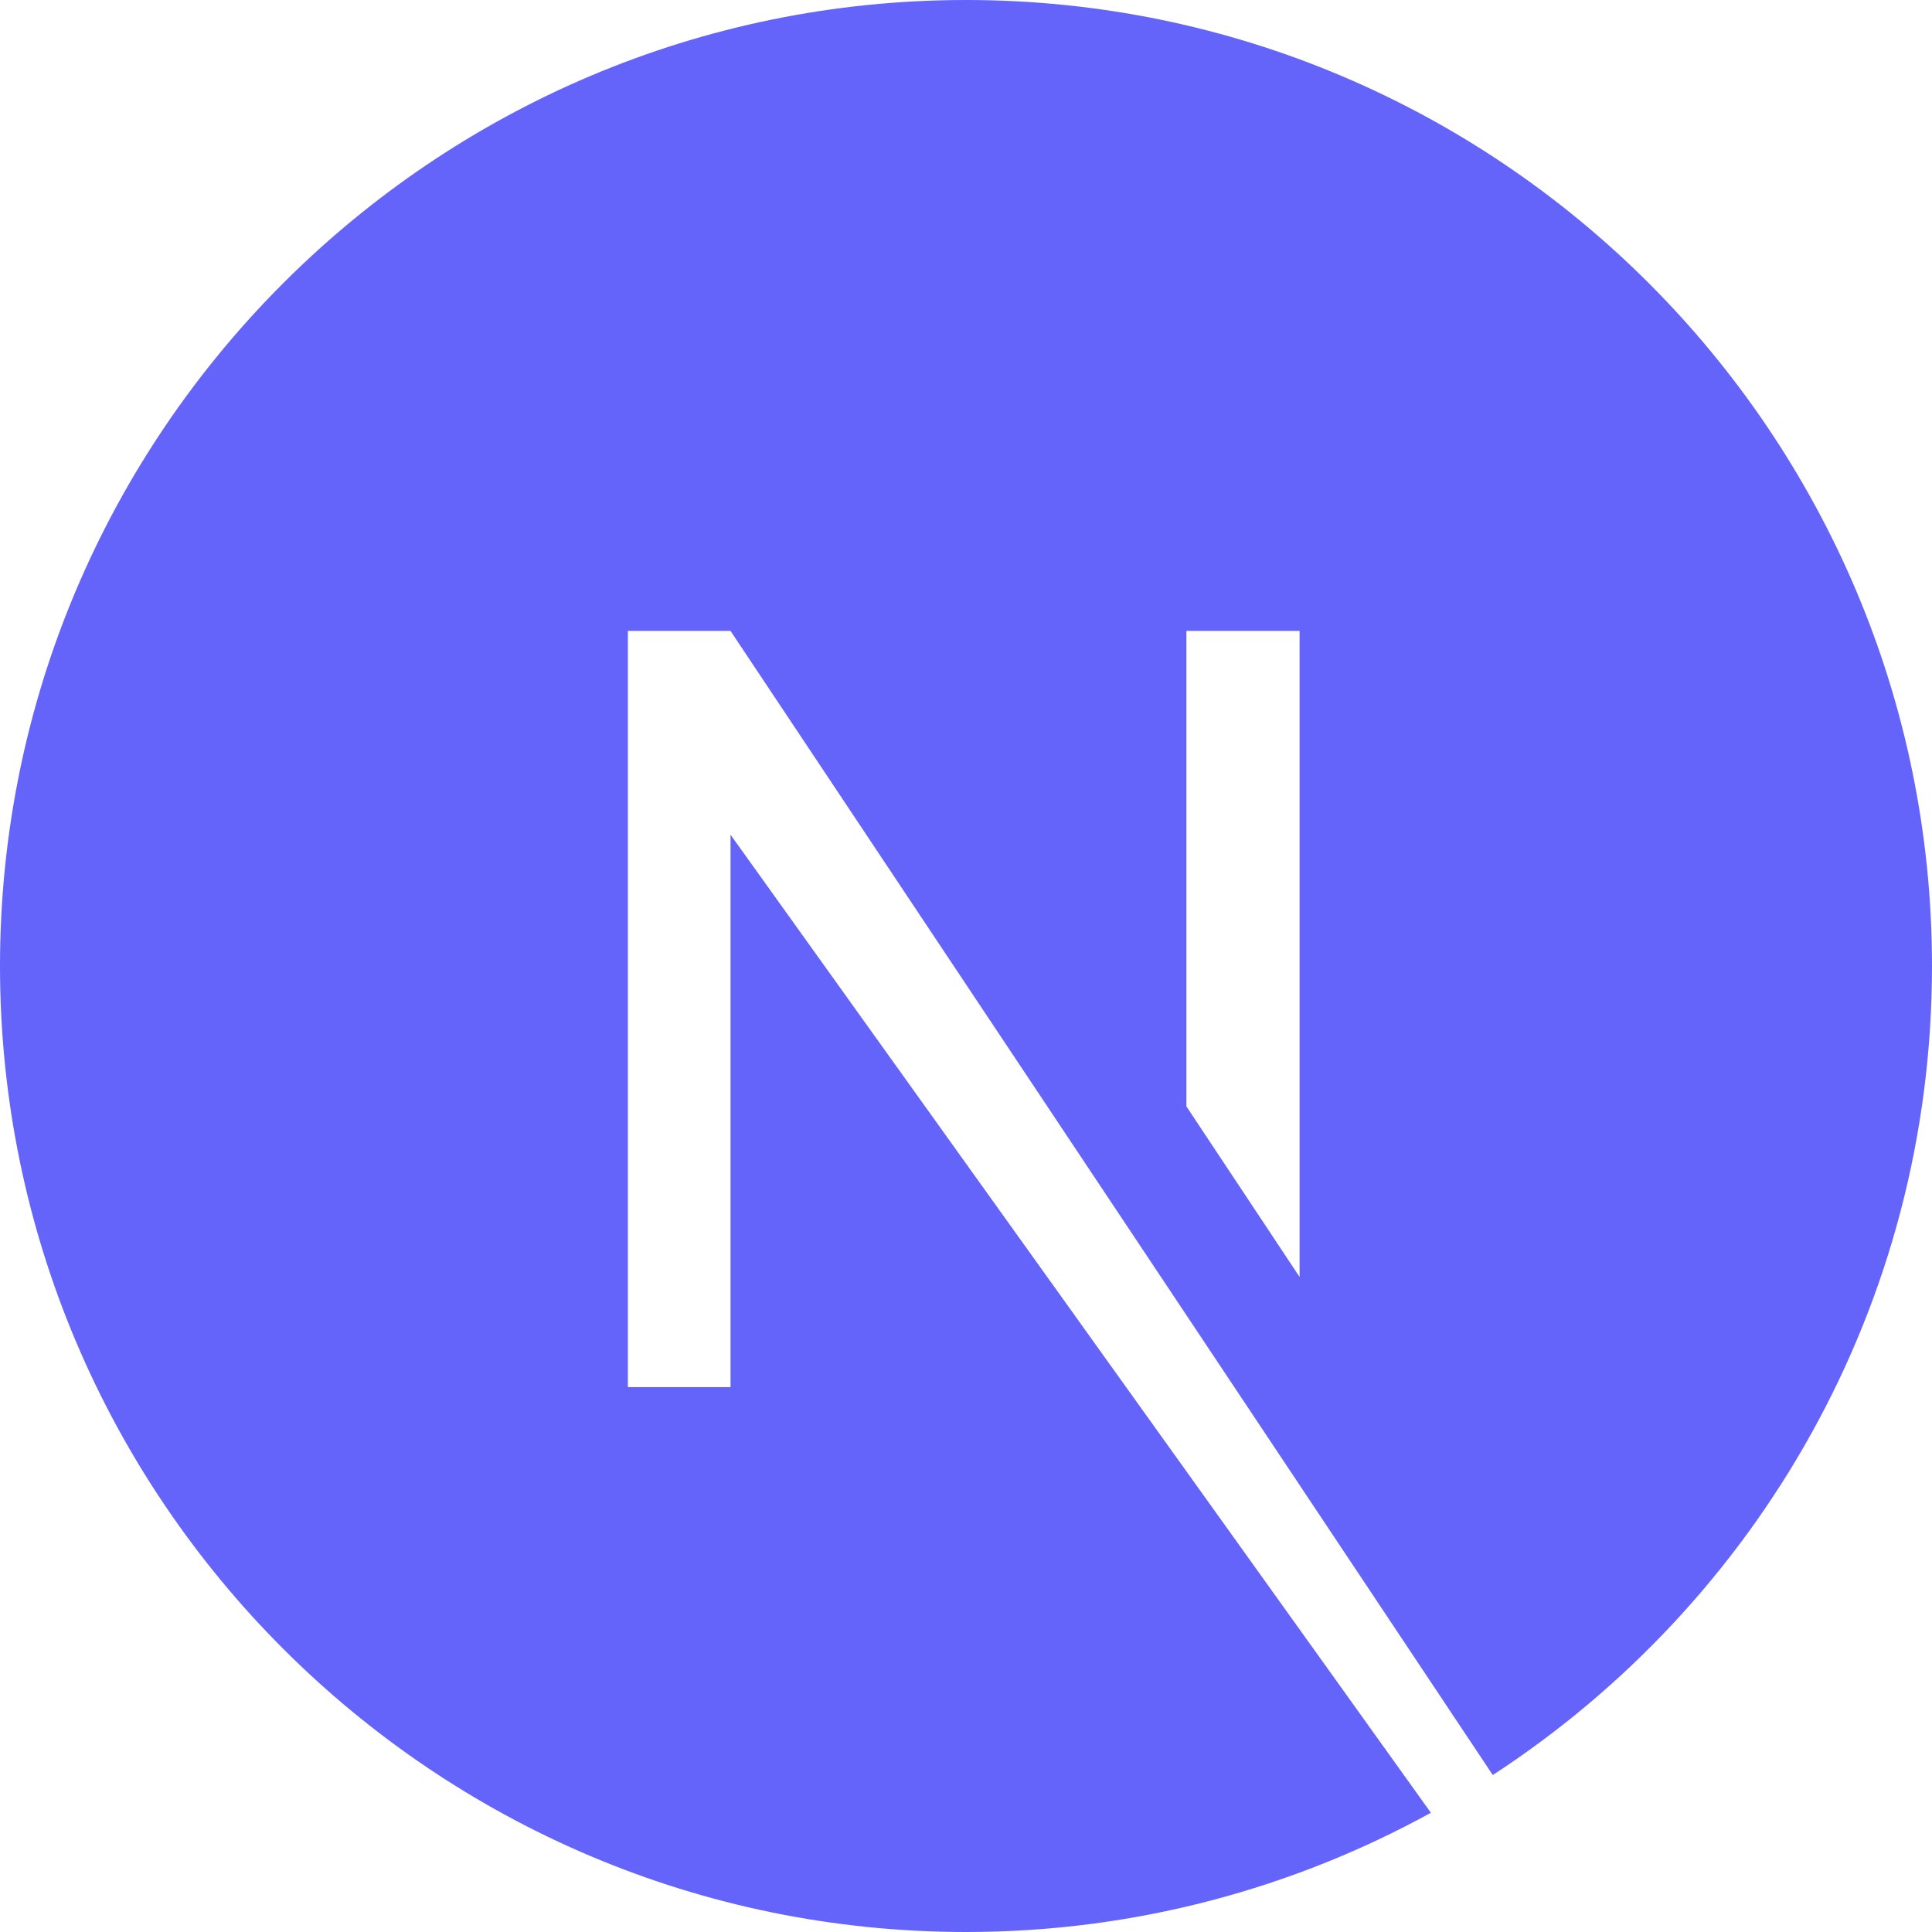
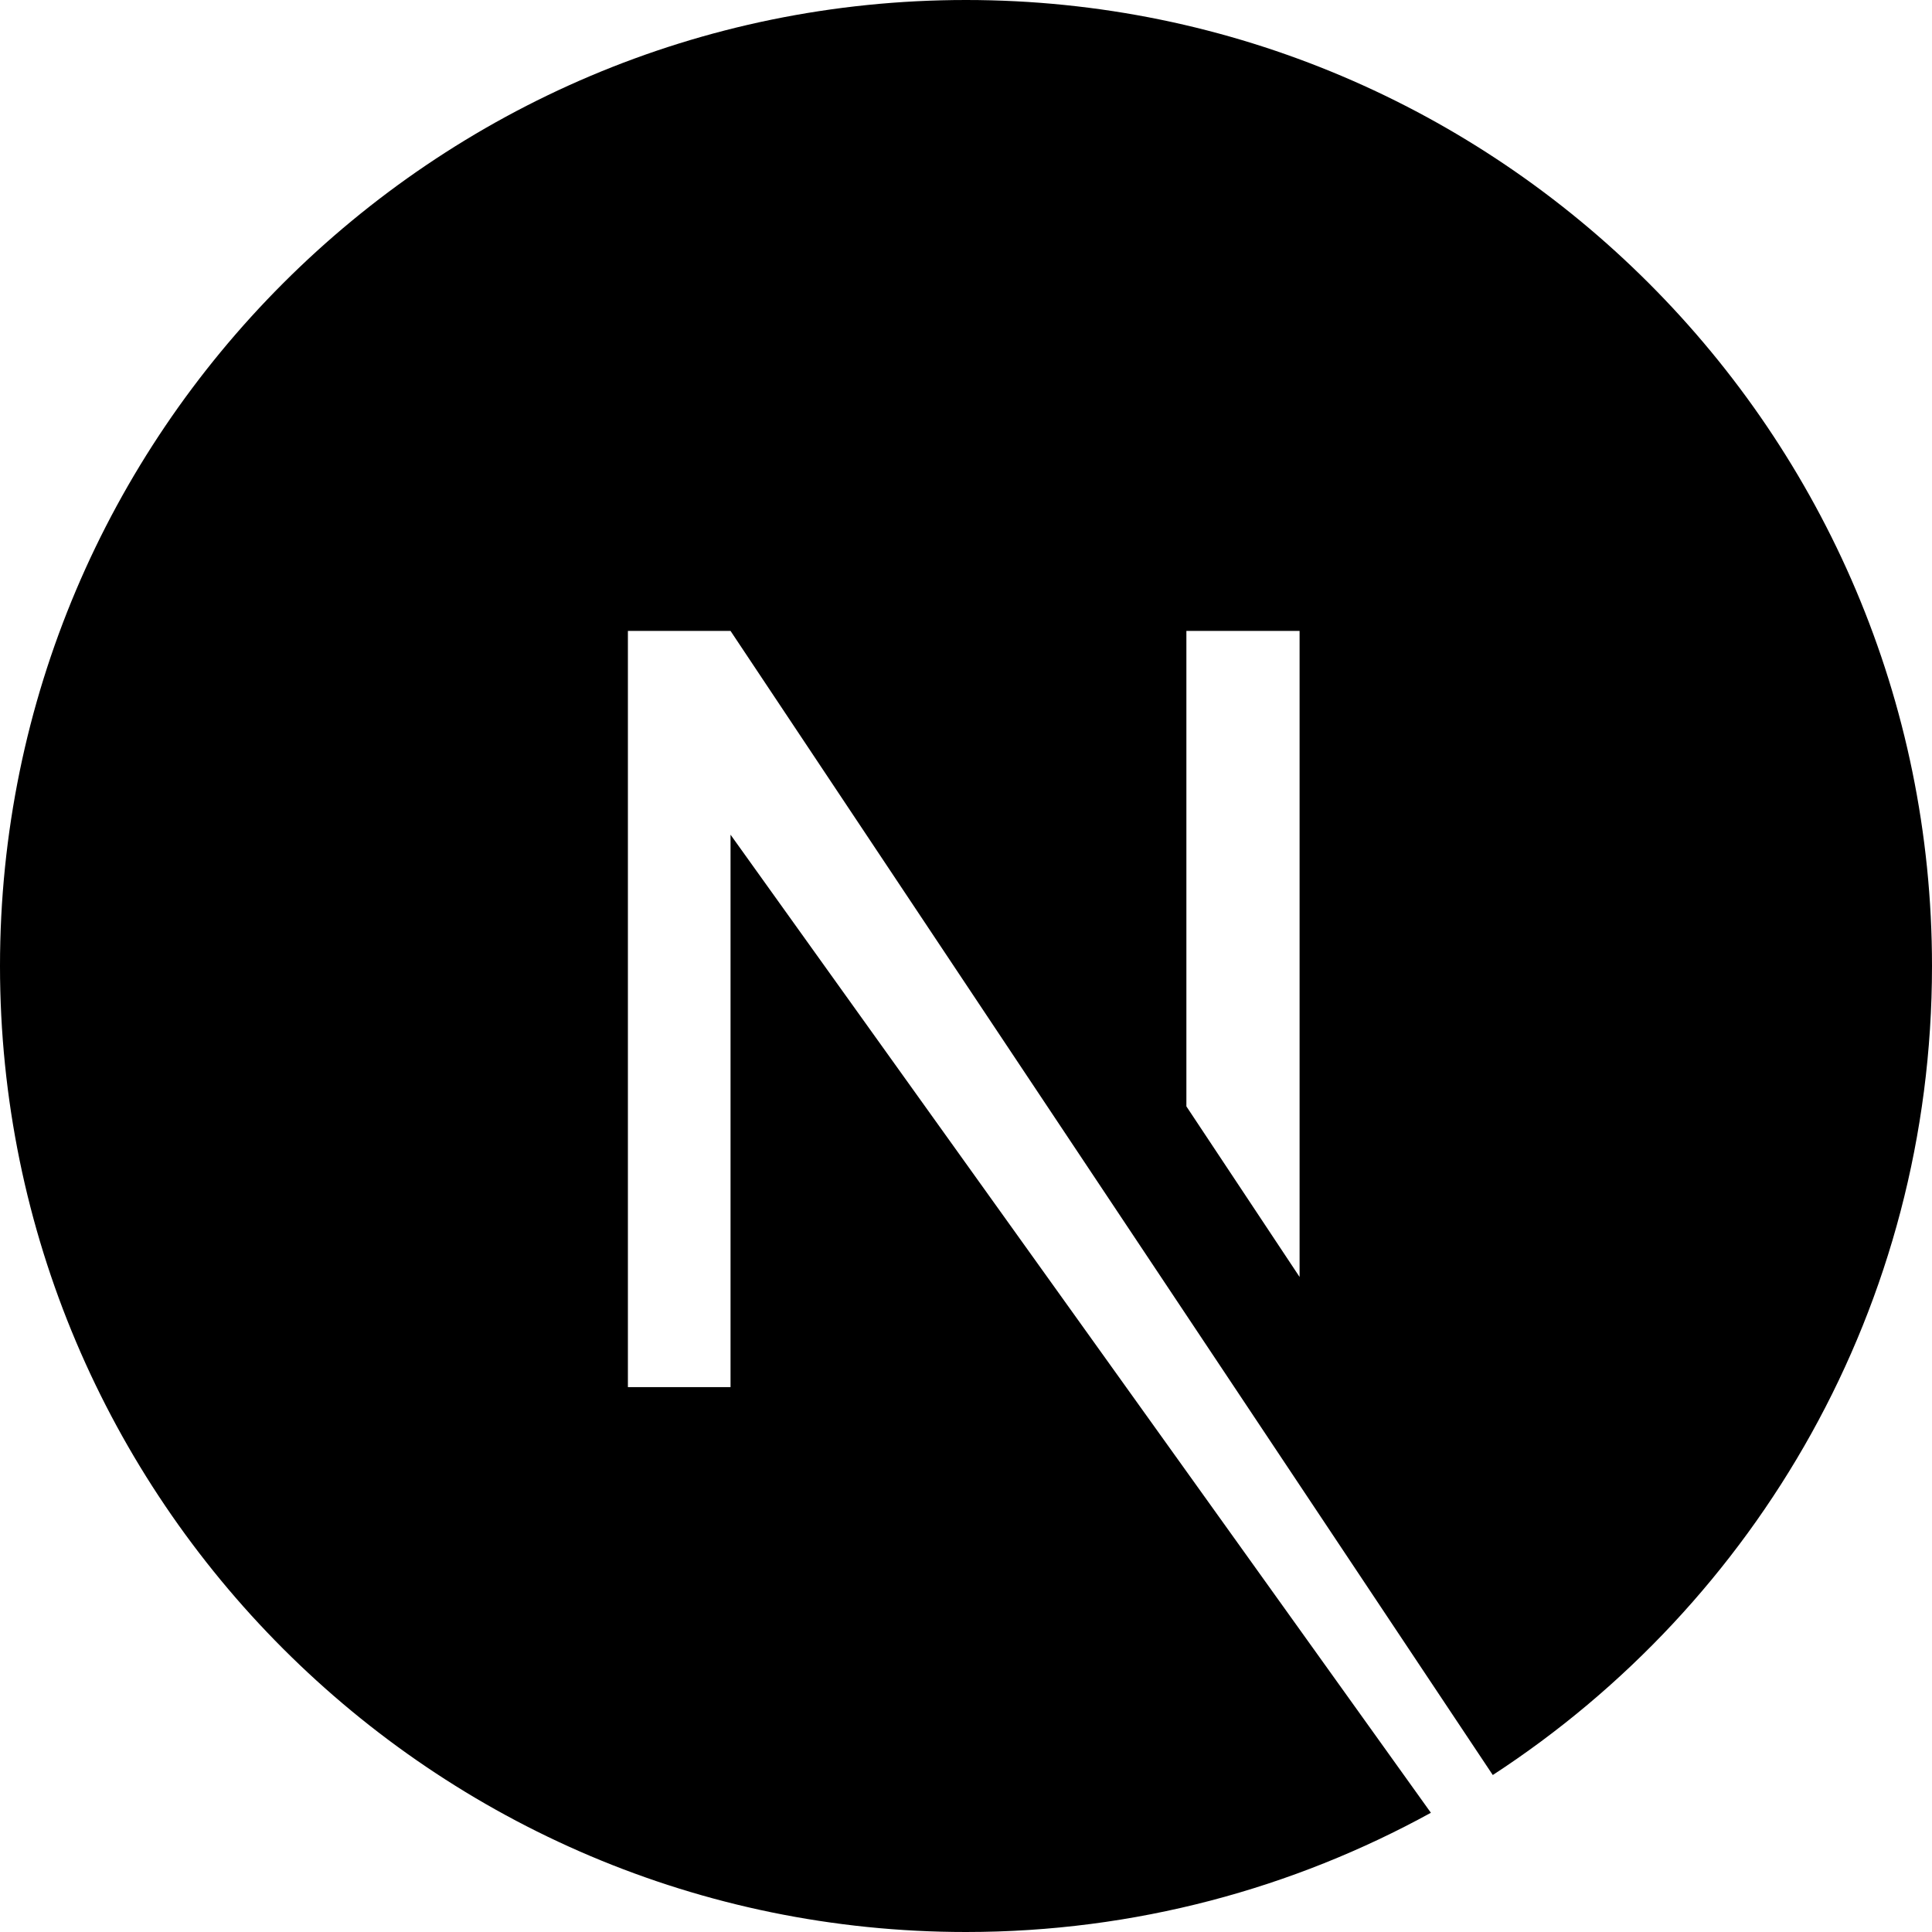
<svg xmlns="http://www.w3.org/2000/svg" width="56" height="56" viewBox="0 0 56 56" fill="none">
-   <path d="M28 0C12.556 0 0 12.556 0 28C0 43.444 12.556 56 28 56C32.9 56 37.494 54.731 41.475 52.544L21.175 24.194V40.206H18.2V18.288H21.175L43.269 51.45C50.925 46.462 56 37.844 56 28C56 12.556 43.444 0 28 0ZM37.669 37.013L34.388 32.069V18.288H37.669V37.013Z" fill="#6464FA" />
+   <path d="M28 0C12.556 0 0 12.556 0 28C0 43.444 12.556 56 28 56C32.9 56 37.494 54.731 41.475 52.544L21.175 24.194V40.206H18.2V18.288H21.175L43.269 51.45C50.925 46.462 56 37.844 56 28C56 12.556 43.444 0 28 0ZM37.669 37.013L34.388 32.069V18.288H37.669V37.013Z" fill="#000000" />
</svg>
